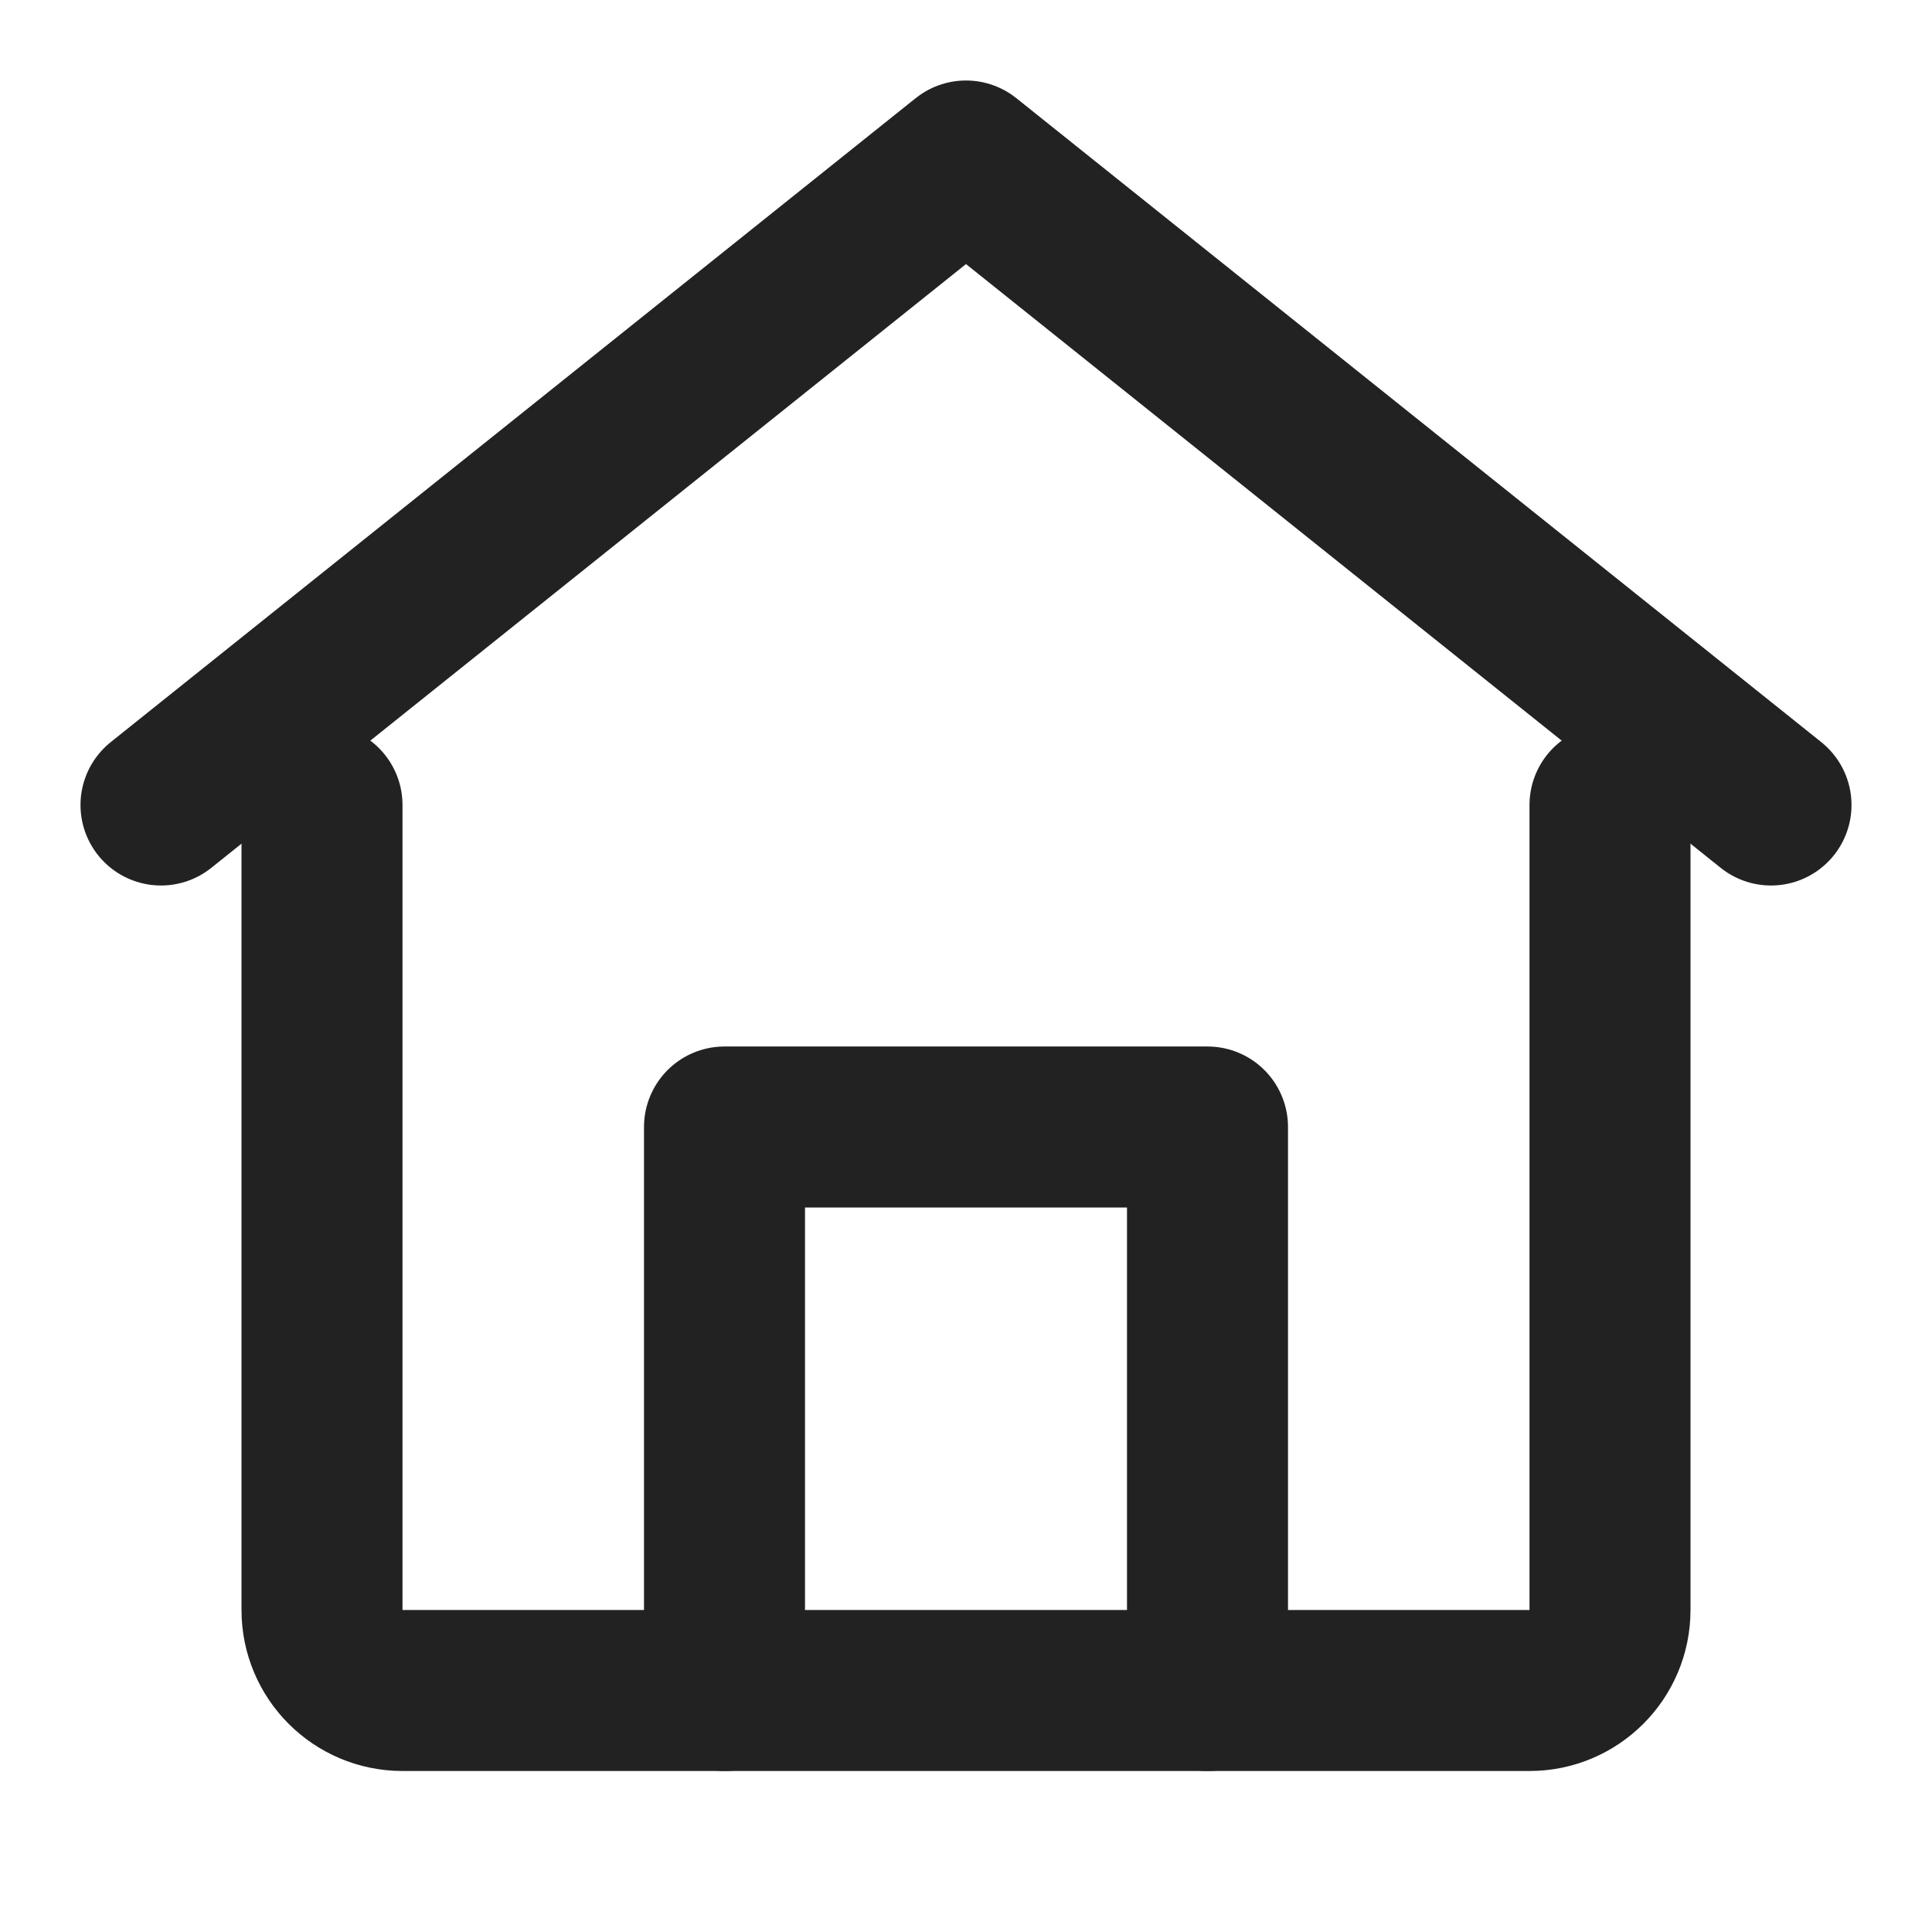
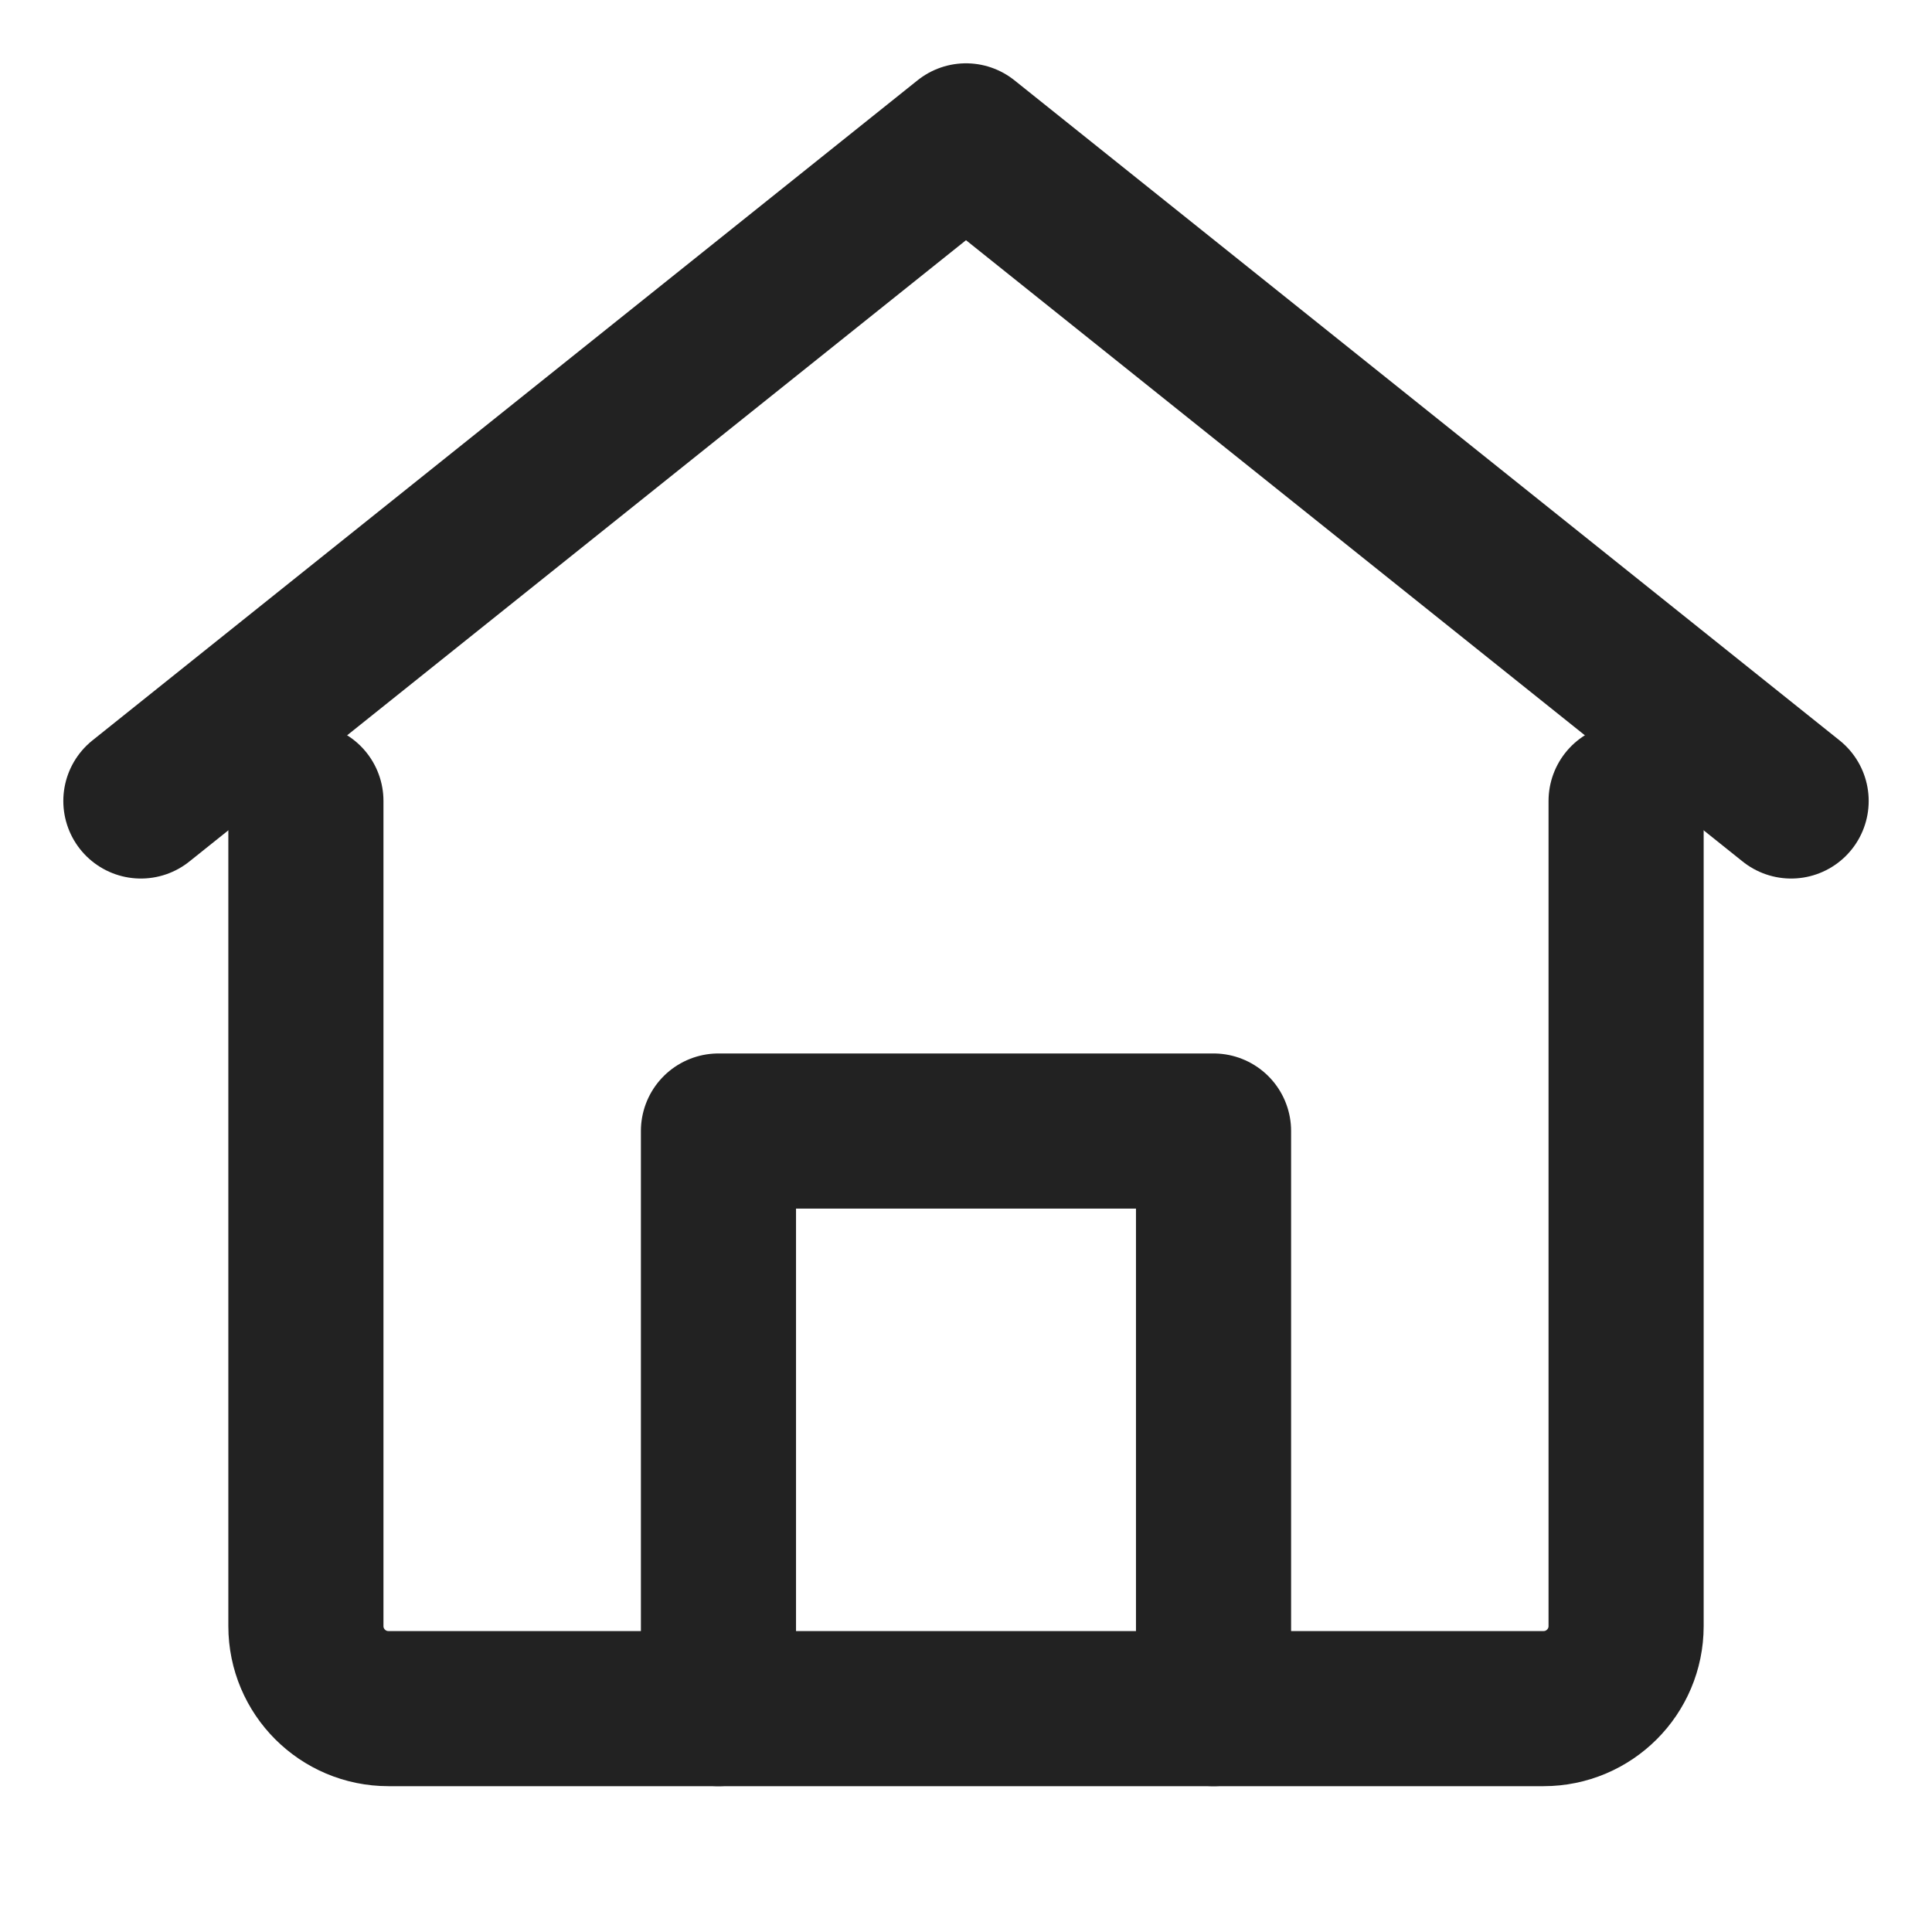
- <svg xmlns="http://www.w3.org/2000/svg" viewBox="0 0 24 24" width="24" height="24" fill="none" stroke="#222222" stroke-width="2" stroke-linecap="round" stroke-linejoin="round" vector-effect="non-scaling-stroke">
-   <path d="M4 10V20C4 20.552 4.448 21 5 21H19C19.552 21 20 20.552 20 20V10" />
-   <path d="M2 10L12 2L22 10" />
-   <path d="M9 21V14H15V21" />
+ <svg xmlns="http://www.w3.org/2000/svg" viewBox="0 0 24 24" width="24" height="24" fill="none" stroke="#222222" stroke-width="1.88" stroke-linecap="round" stroke-linejoin="round" vector-effect="non-scaling-stroke">
+   <g transform="translate(12 12) scale(1.025) translate(-12 -12)">
+     <path d="M4 10V20C4 20.552 4.448 21 5 21H19C19.552 21 20 20.552 20 20V10" />
+     <path d="M2 10L12 2L22 10" />
+     <path d="M9 21V14H15V21" />
+   </g>
</svg>
